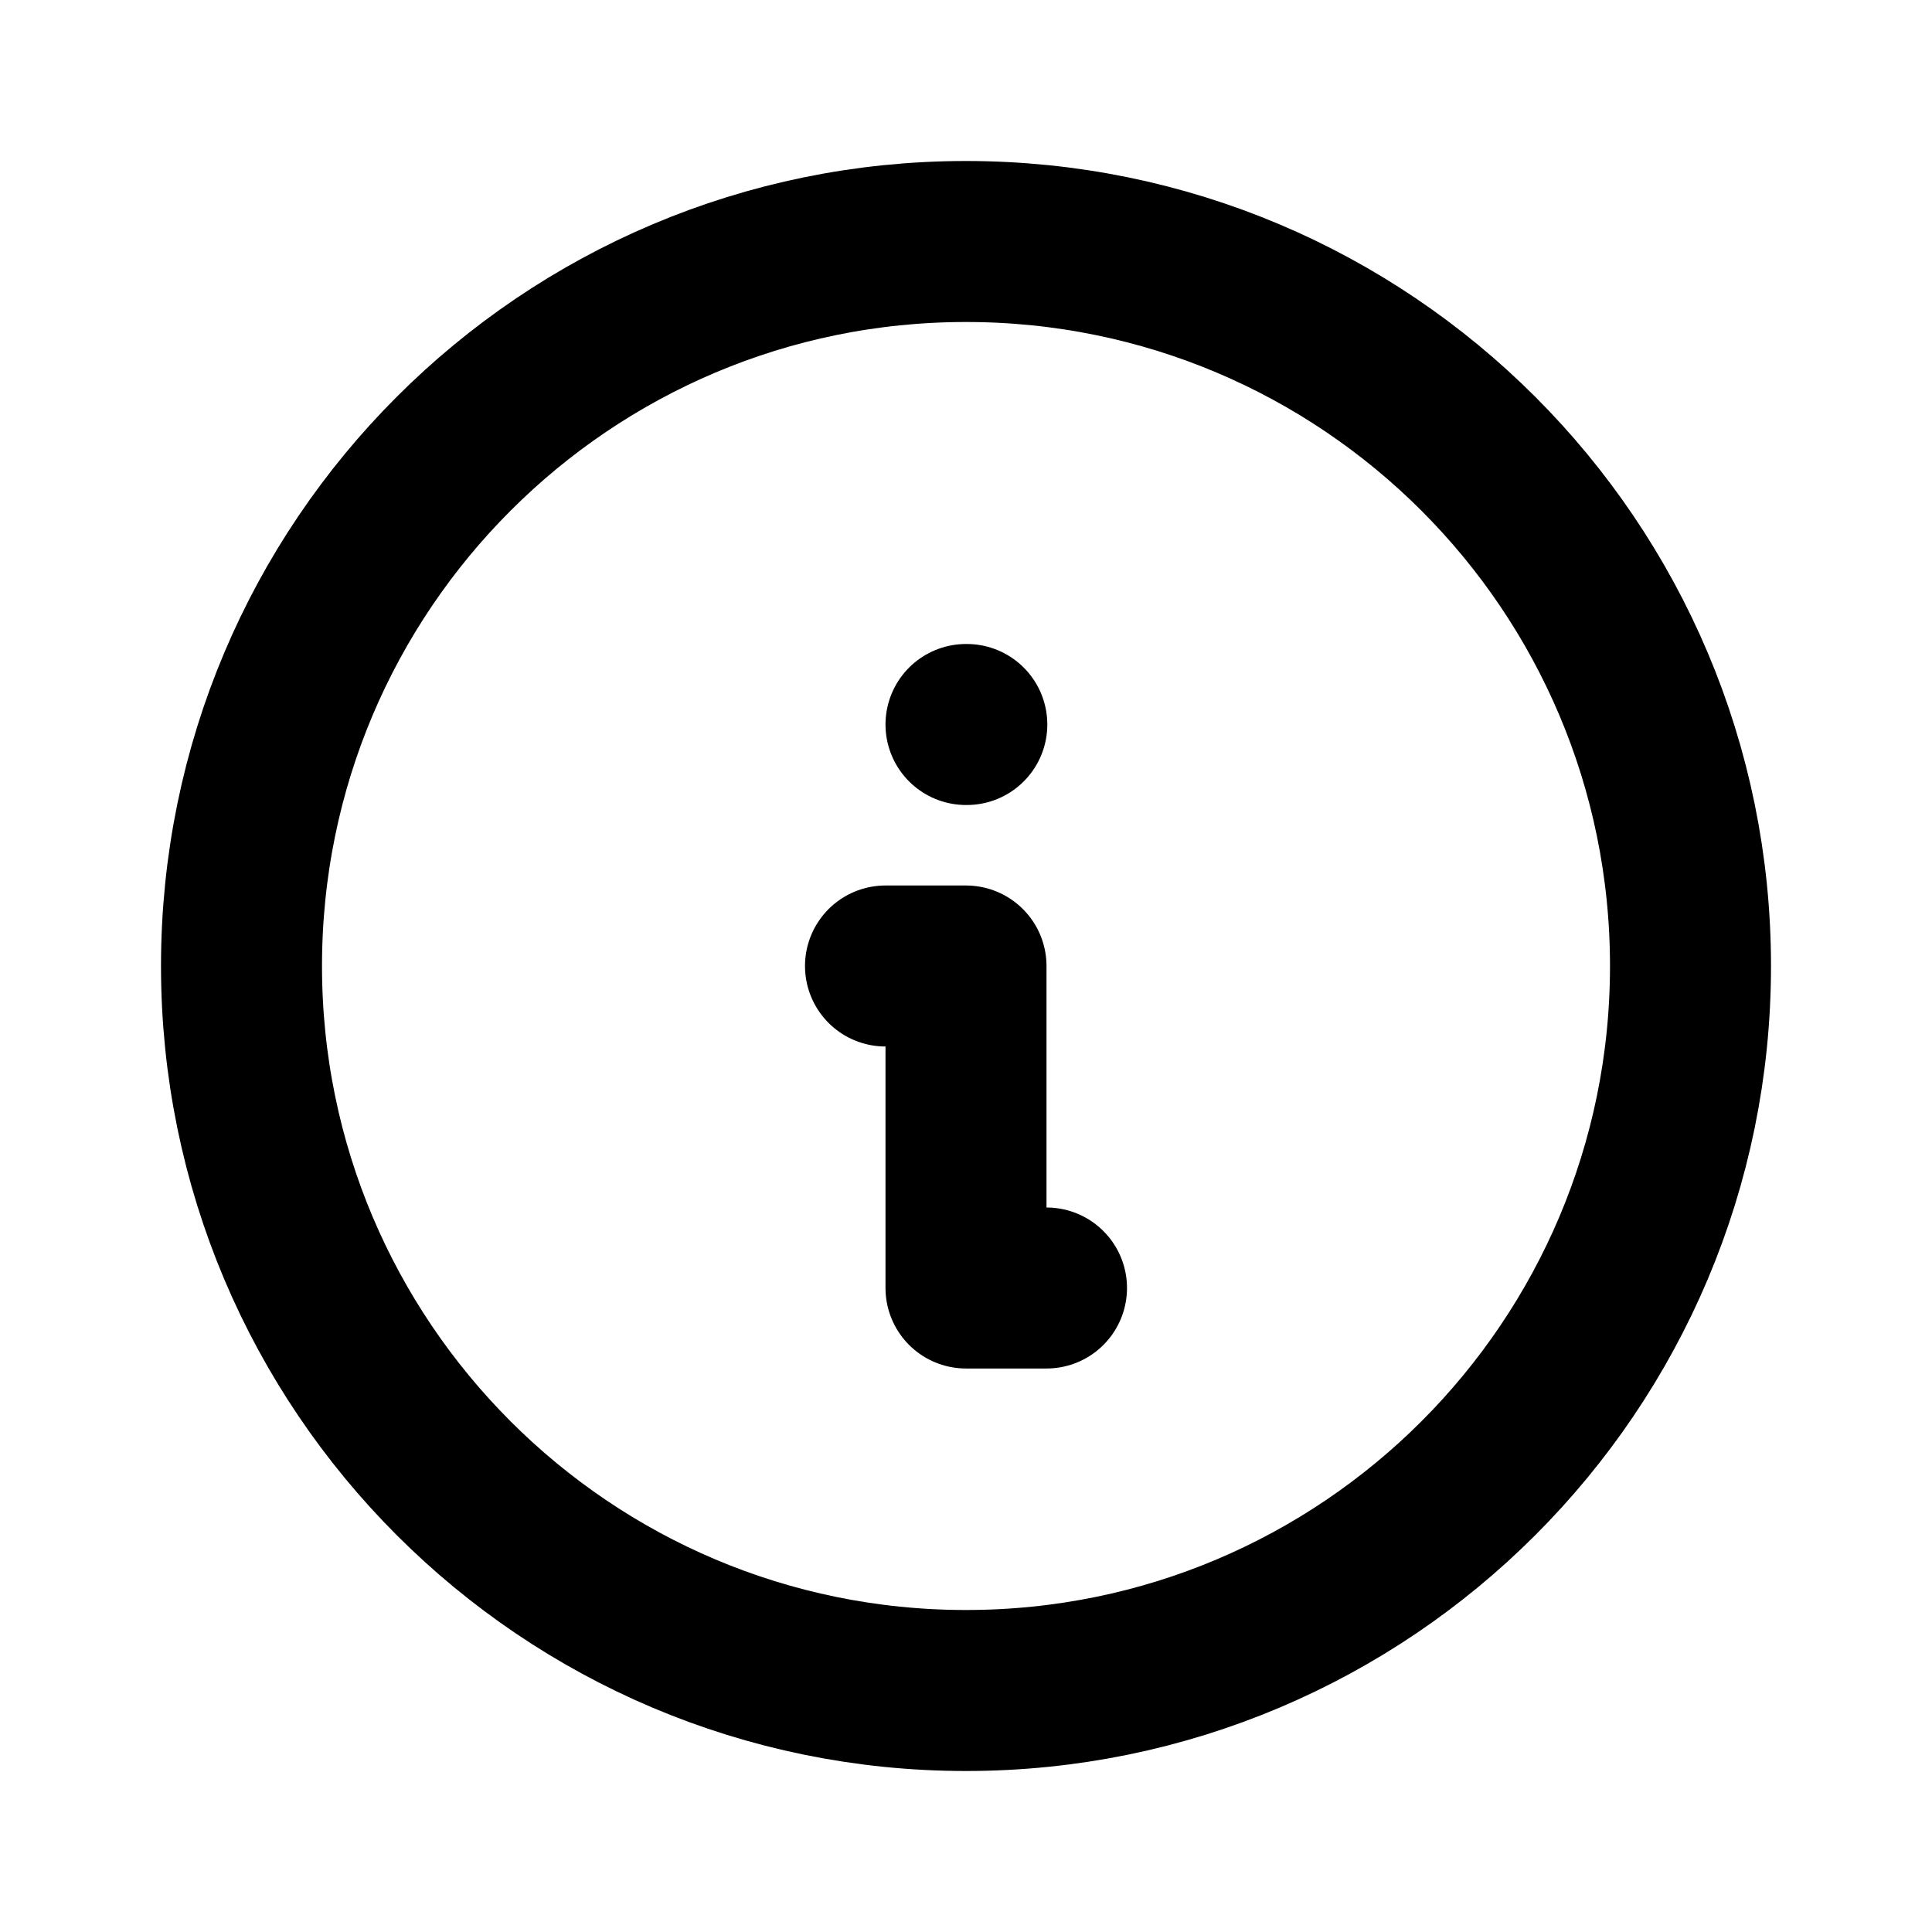
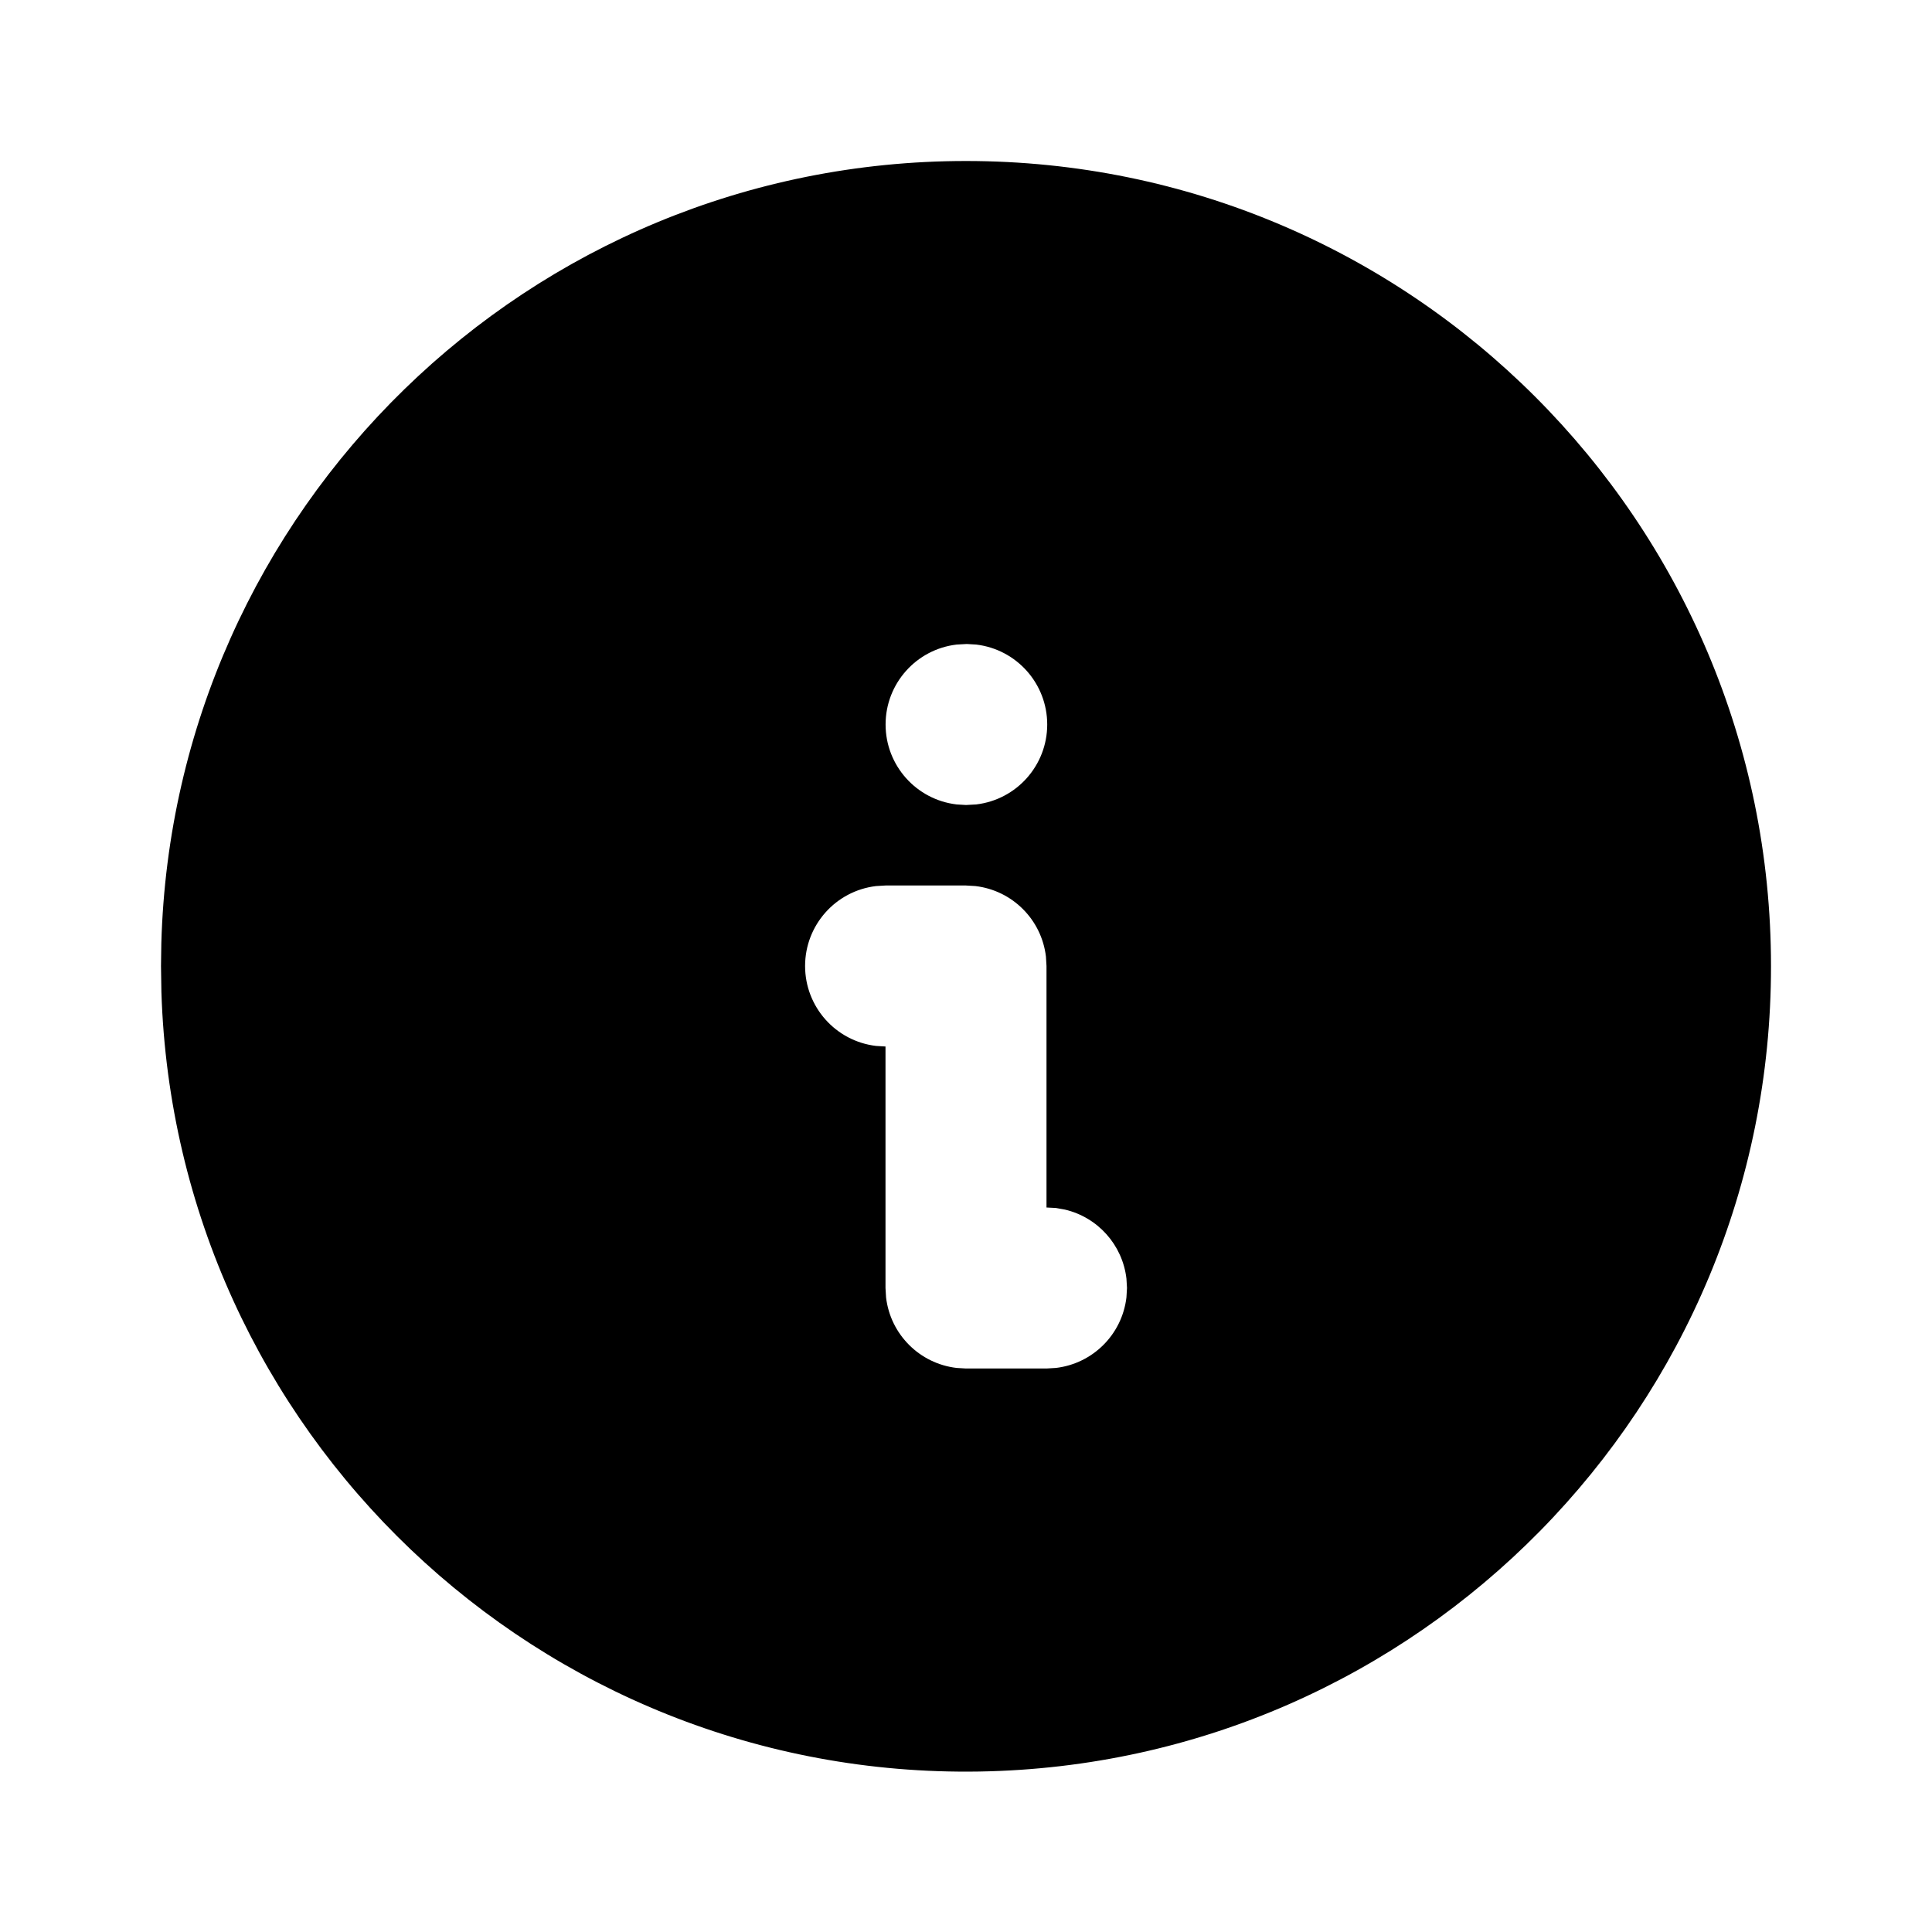
- <svg xmlns="http://www.w3.org/2000/svg" width="24" height="24" viewBox="0 0 24 24" fill="none" stroke="currentColor" stroke-width="2" stroke-linecap="round" stroke-linejoin="round" class="icon icon-tabler icons-tabler-outline icon-tabler-info-circle">
+ <svg xmlns="http://www.w3.org/2000/svg" width="24" height="24" viewBox="0 0 24 24" fill="currentColor" class="icon icon-tabler icons-tabler-filled icon-tabler-info-circle">
  <path stroke="none" d="M0 0h24v24H0z" fill="none" />
-   <path d="M3 12a9 9 0 1 0 18 0a9 9 0 0 0 -18 0" />
-   <path d="M12 9h.01" />
-   <path d="M11 12h1v4h1" />
+   <path d="M12 2c5.523 0 10 4.477 10 10a10 10 0 0 1 -19.995 .324l-.005 -.324l.004 -.28c.148 -5.393 4.566 -9.72 9.996 -9.72zm0 9h-1l-.117 .007a1 1 0 0 0 0 1.986l.117 .007v3l.007 .117a1 1 0 0 0 .876 .876l.117 .007h1l.117 -.007a1 1 0 0 0 .876 -.876l.007 -.117l-.007 -.117a1 1 0 0 0 -.764 -.857l-.112 -.02l-.117 -.006v-3l-.007 -.117a1 1 0 0 0 -.876 -.876l-.117 -.007zm.01 -3l-.127 .007a1 1 0 0 0 0 1.986l.117 .007l.127 -.007a1 1 0 0 0 0 -1.986l-.117 -.007z" />
</svg>
